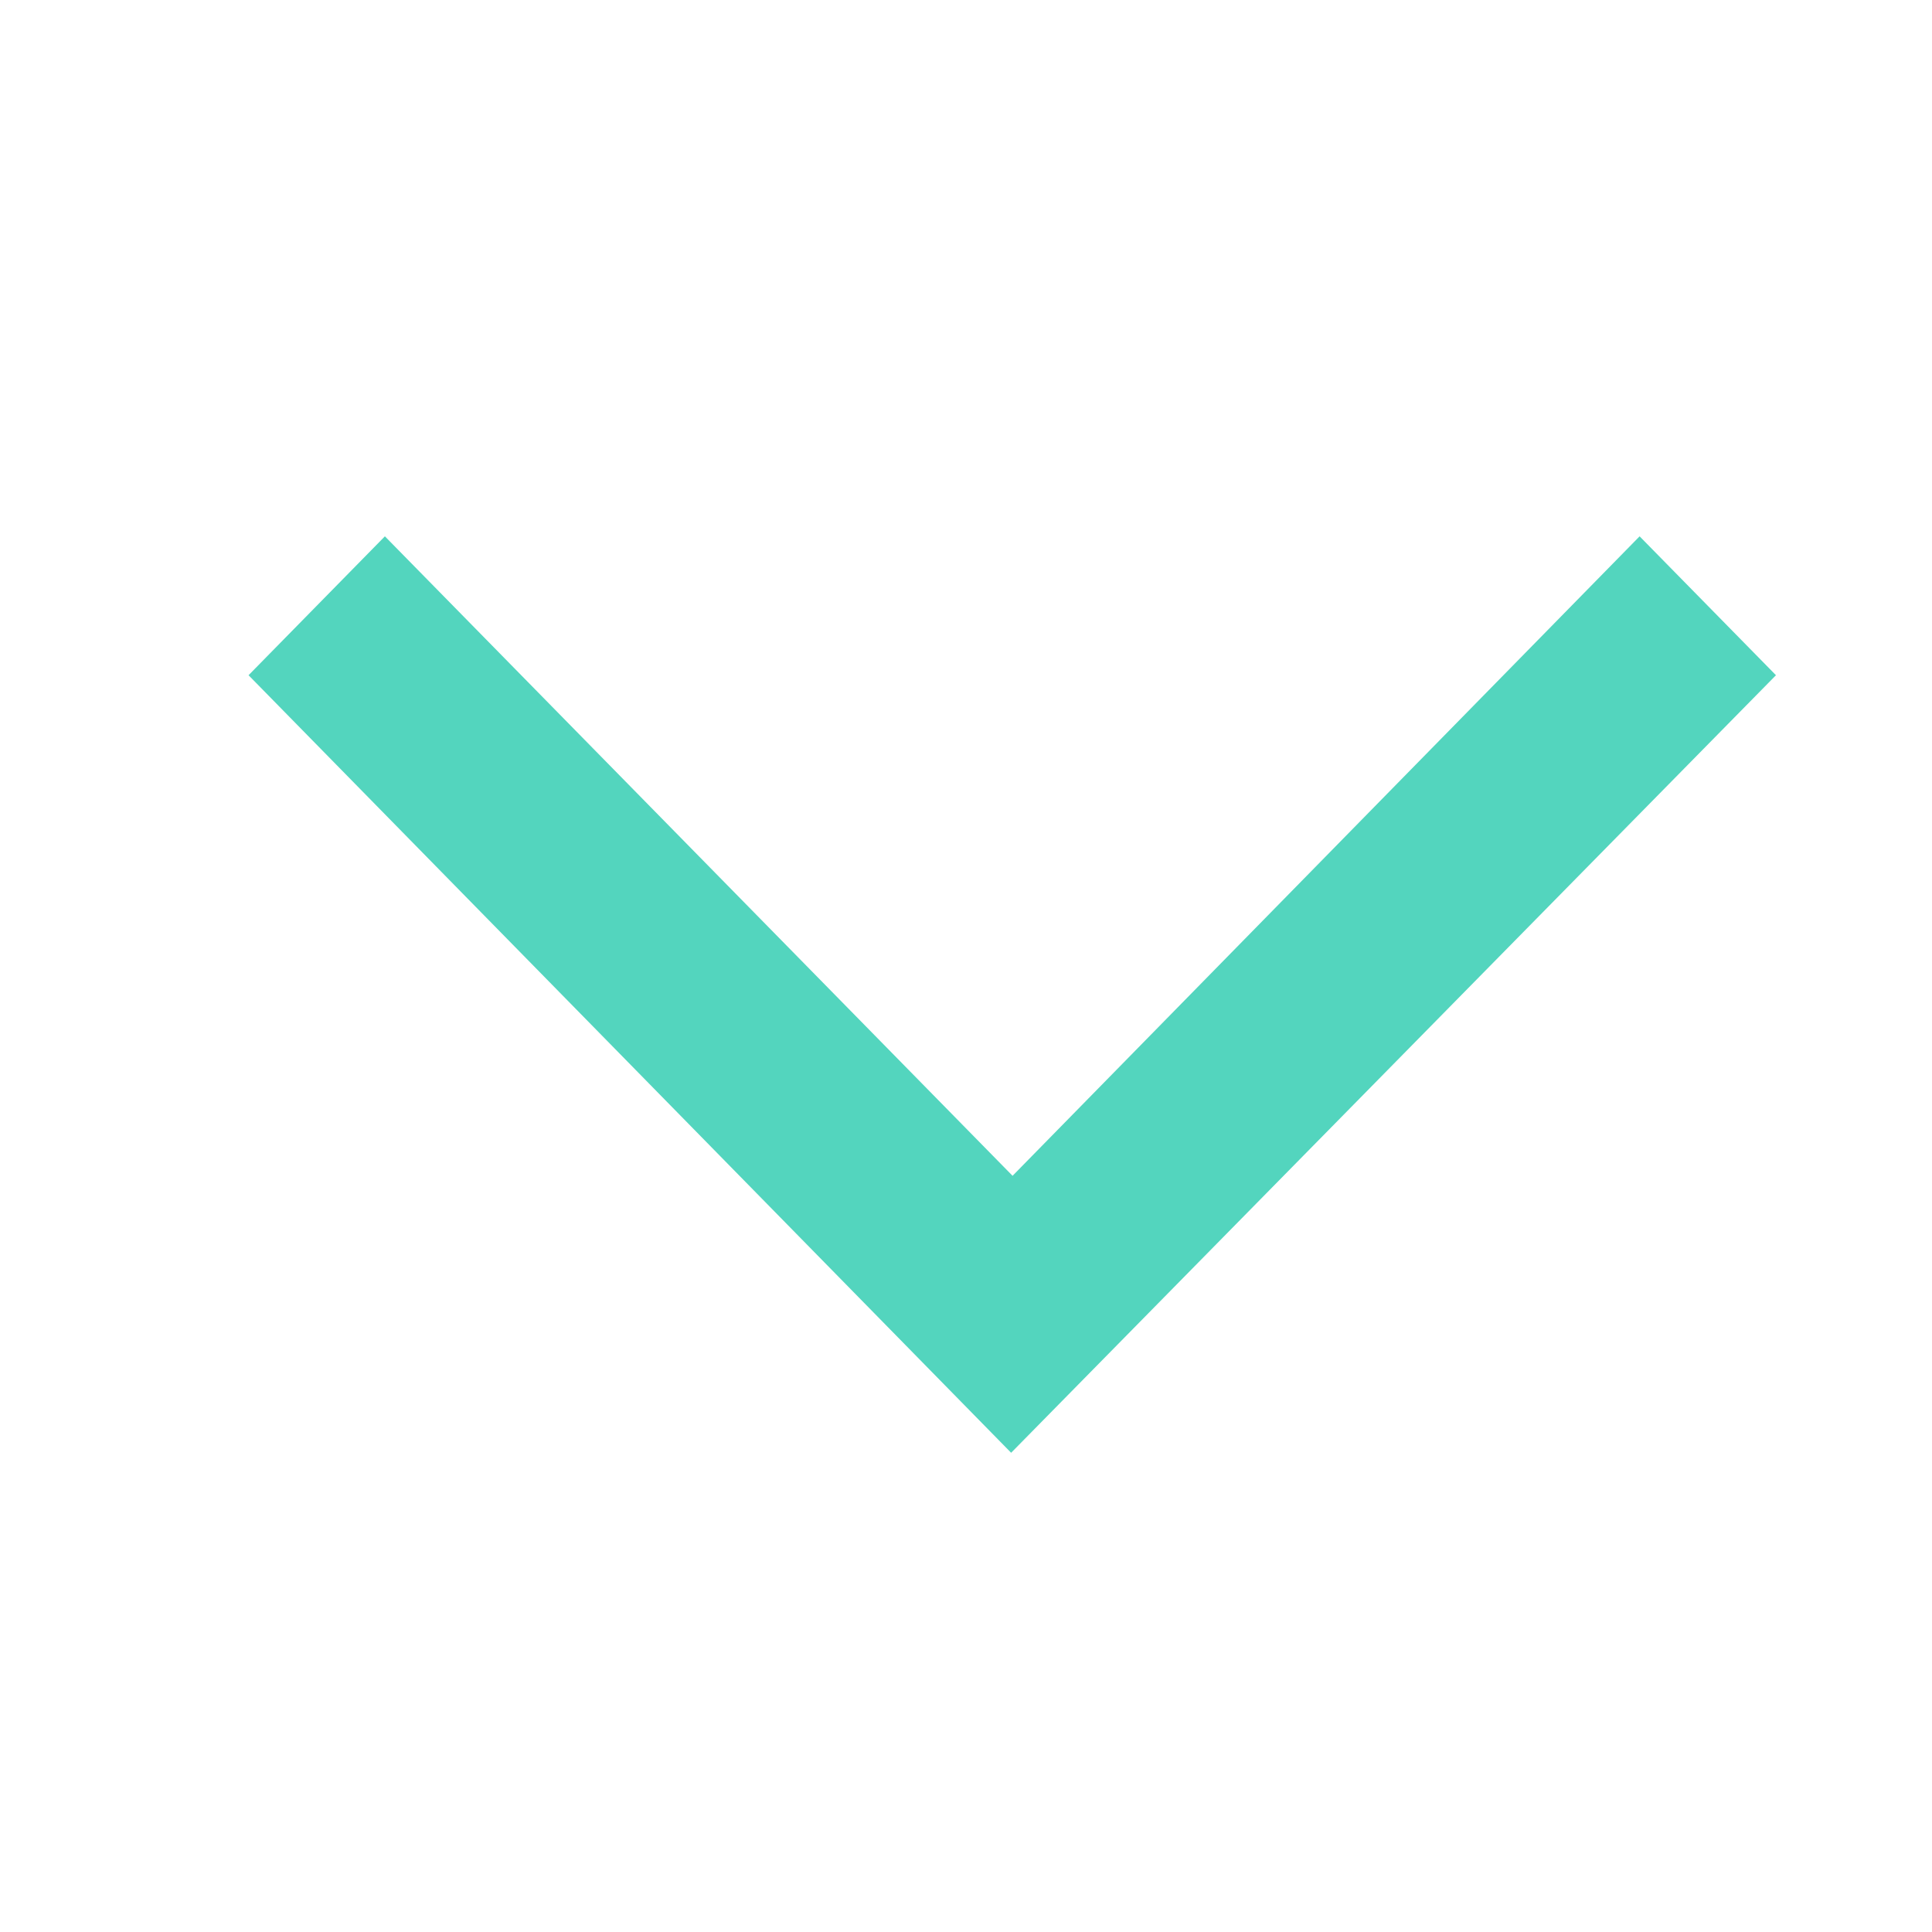
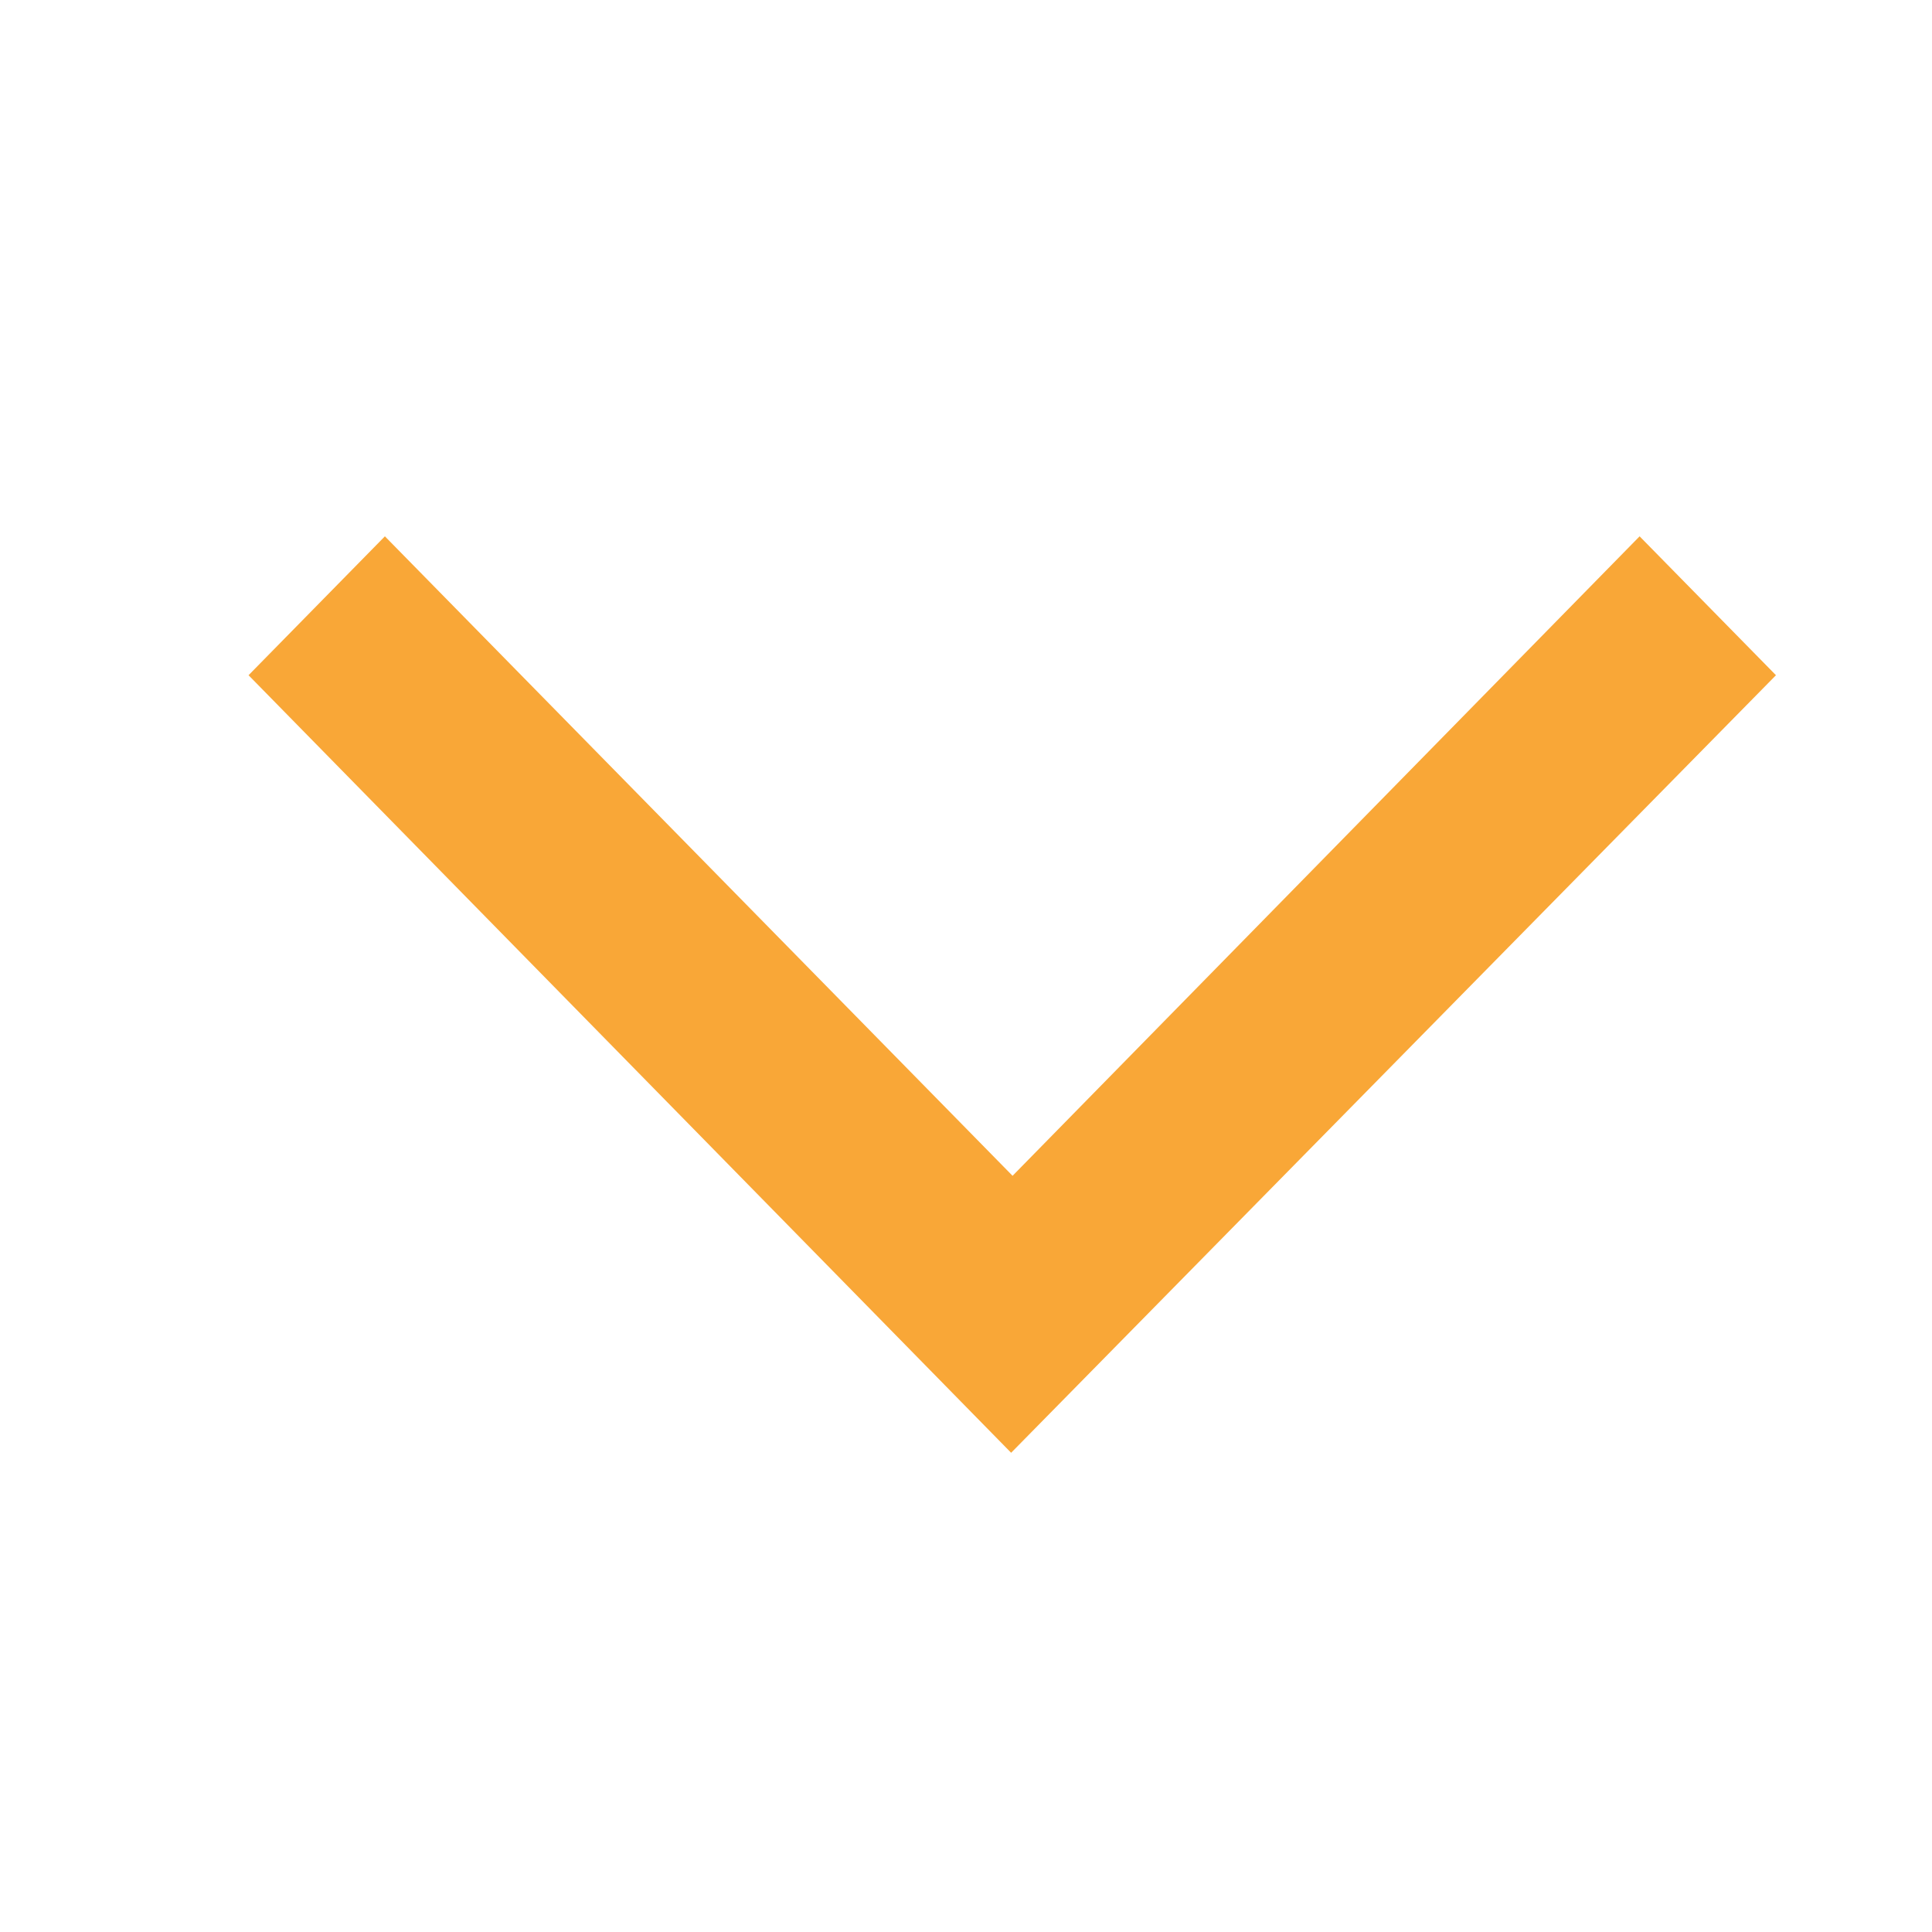
<svg xmlns="http://www.w3.org/2000/svg" style="isolation:isolate" viewBox="0 0 128 128" width="128" height="128">
  <defs>
-     <clipPath id="_clipPath_XCBYb6HKwKMpe3DwtYfG4rt30cUMHMtE">
+     <clipPath id="_clipPath_GRGDCP3dhrDjC7t3wGMN9tMmGxrDbXwG">
      <rect width="128" height="128" />
    </clipPath>
  </defs>
-   <g clip-path="url(#_clipPath_XCBYb6HKwKMpe3DwtYfG4rt30cUMHMtE)">
-     <path d=" M 67.085 77.9 L 25.5 35.533 L 16.467 44.735 L 66.99 96.25 L 117.662 44.735 L 108.628 35.533 L 67.085 77.9 L 67.085 77.9 Z " fill="rgb(83,213,190)" />
+   <g clip-path="url(#_clipPath_GRGDCP3dhrDjC7t3wGMN9tMmGxrDbXwG)">
+     <clipPath id="_clipPath_1VIuFQzMIkPsVXDLreA6JaWVJWG32otk">
+       <rect x="0" y="0" width="128" height="128" transform="matrix(1,0,0,1,0,0)" fill="rgb(255,255,255)" />
+     </clipPath>
+     <g clip-path="url(#_clipPath_1VIuFQzMIkPsVXDLreA6JaWVJWG32otk)">
+       <g id="Group">
+         <path d=" M 67.085 77.9 L 25.5 35.533 L 16.467 44.735 L 66.99 96.25 L 117.662 44.735 L 108.628 35.533 L 67.085 77.9 L 67.085 77.9 L 67.085 77.9 Z " fill="rgb(249,167,55)" />
+       </g>
+     </g>
  </g>
</svg>
